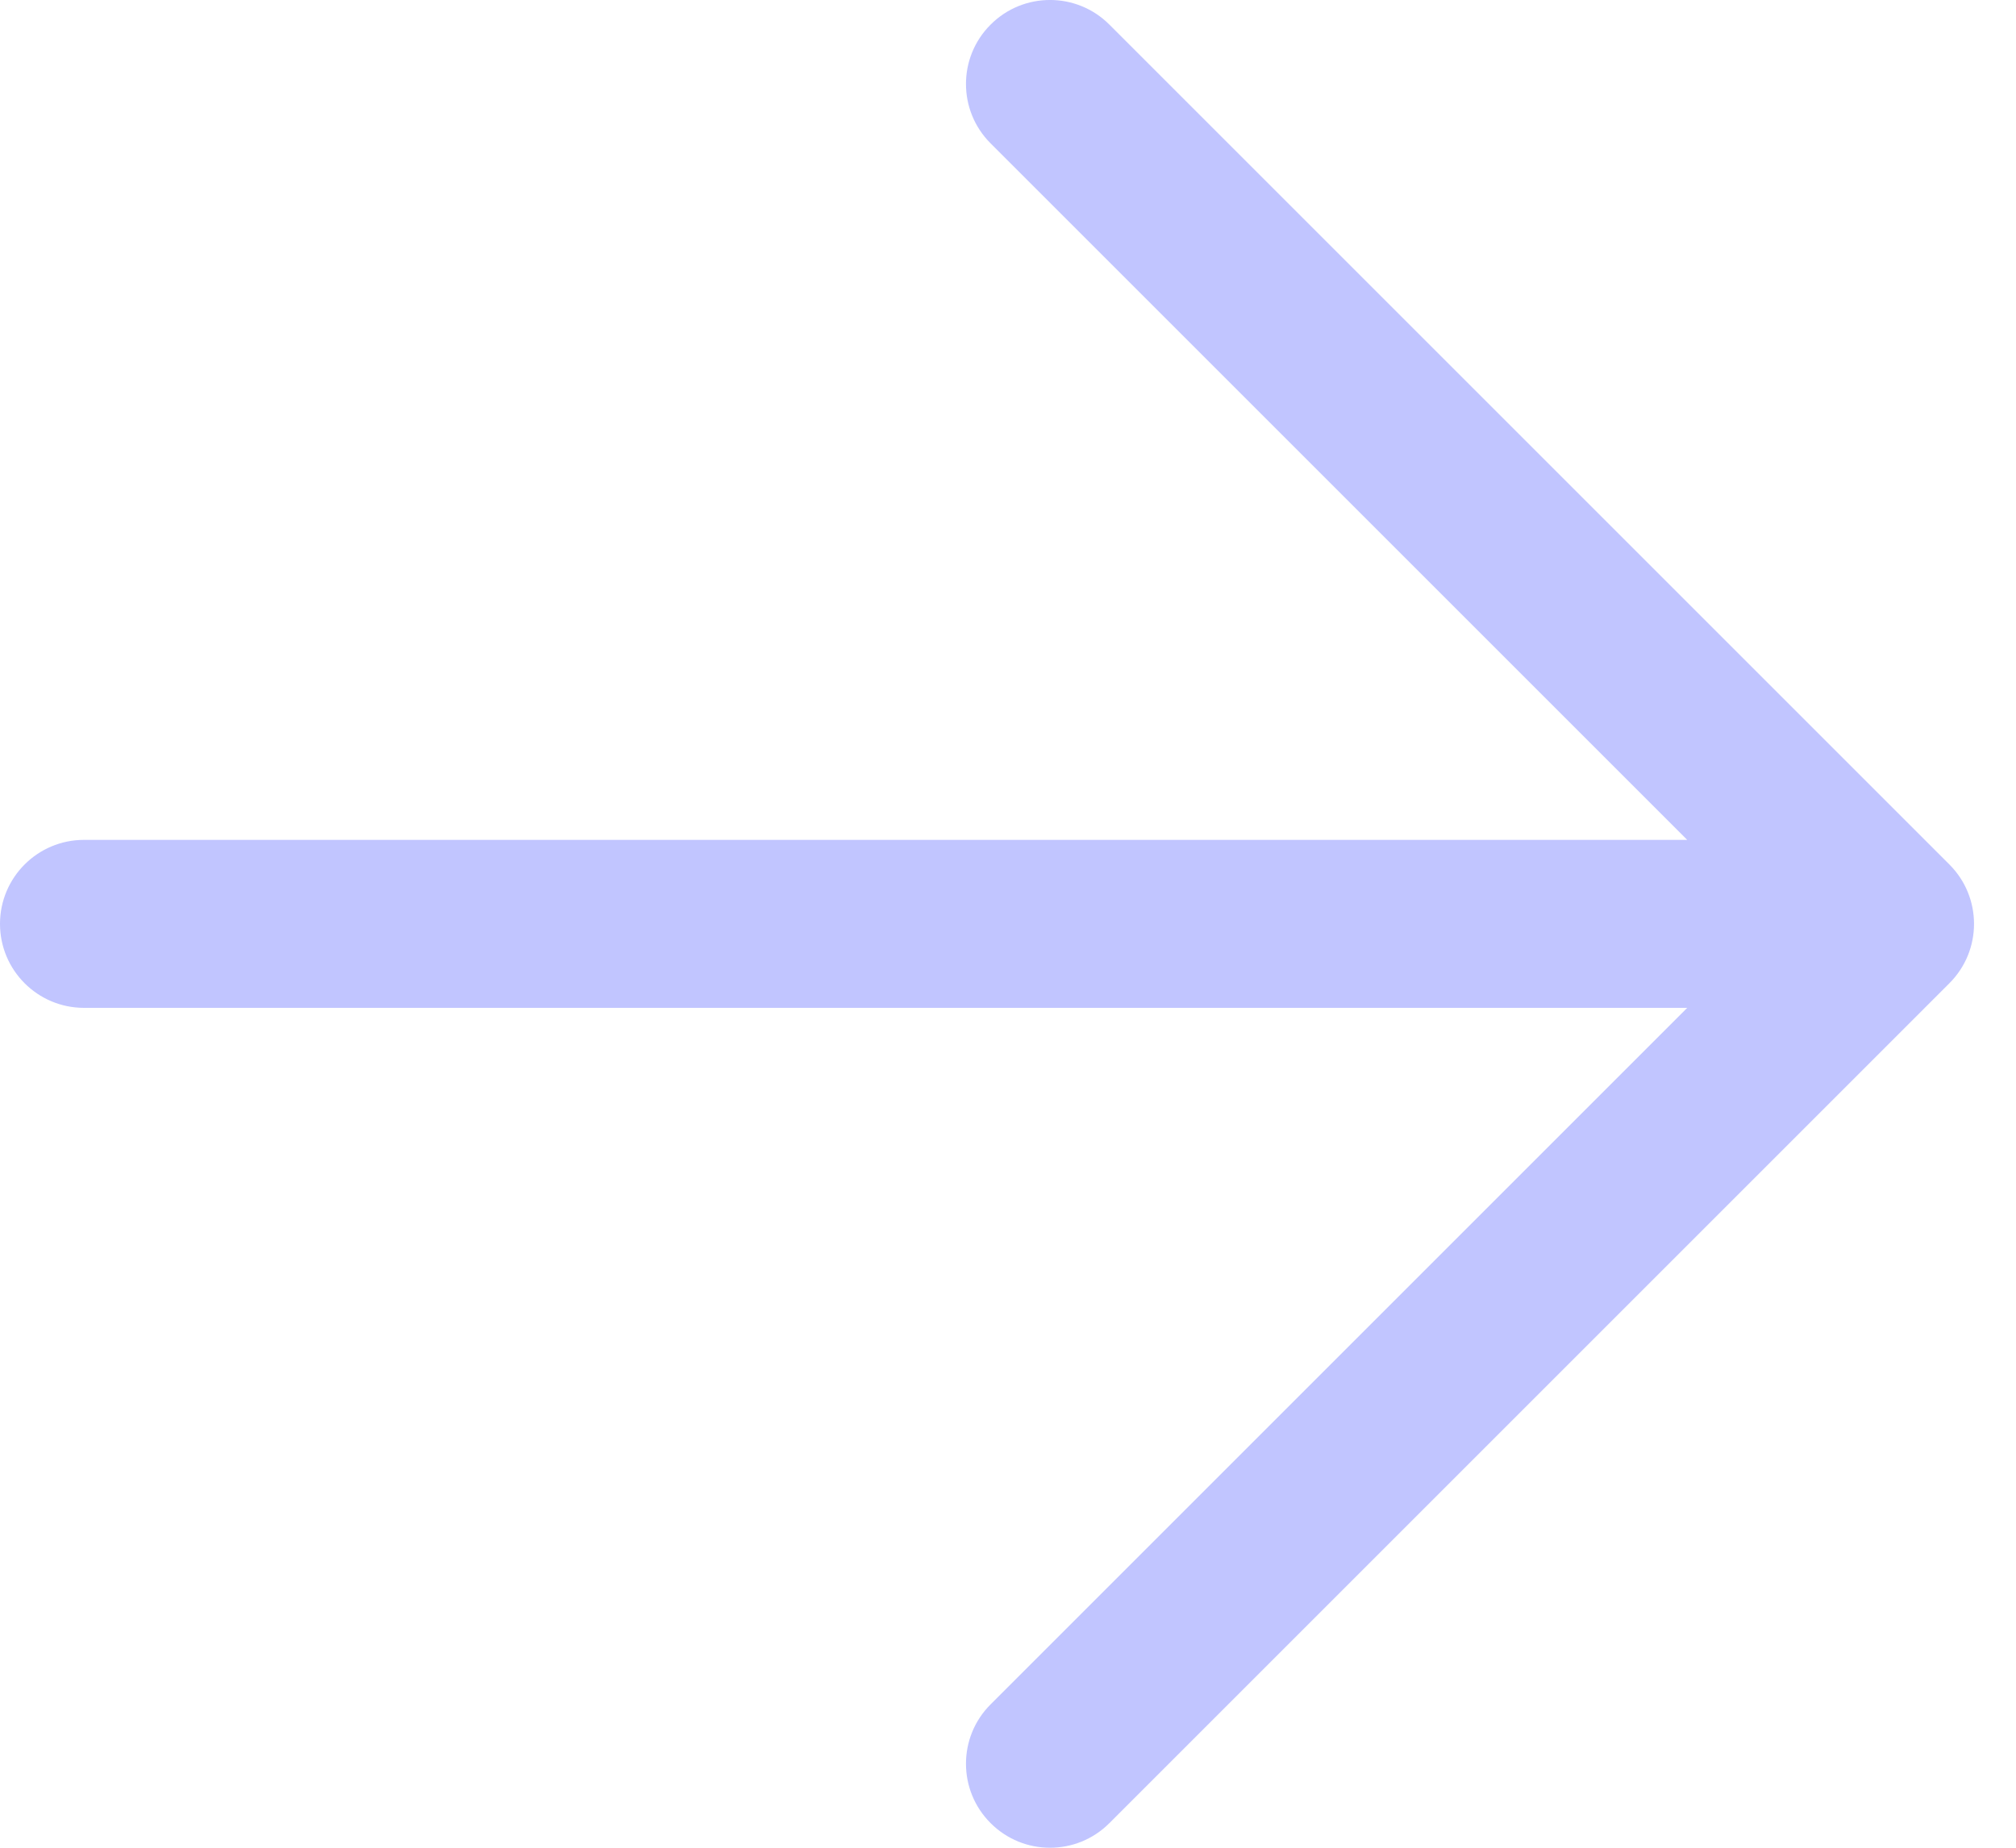
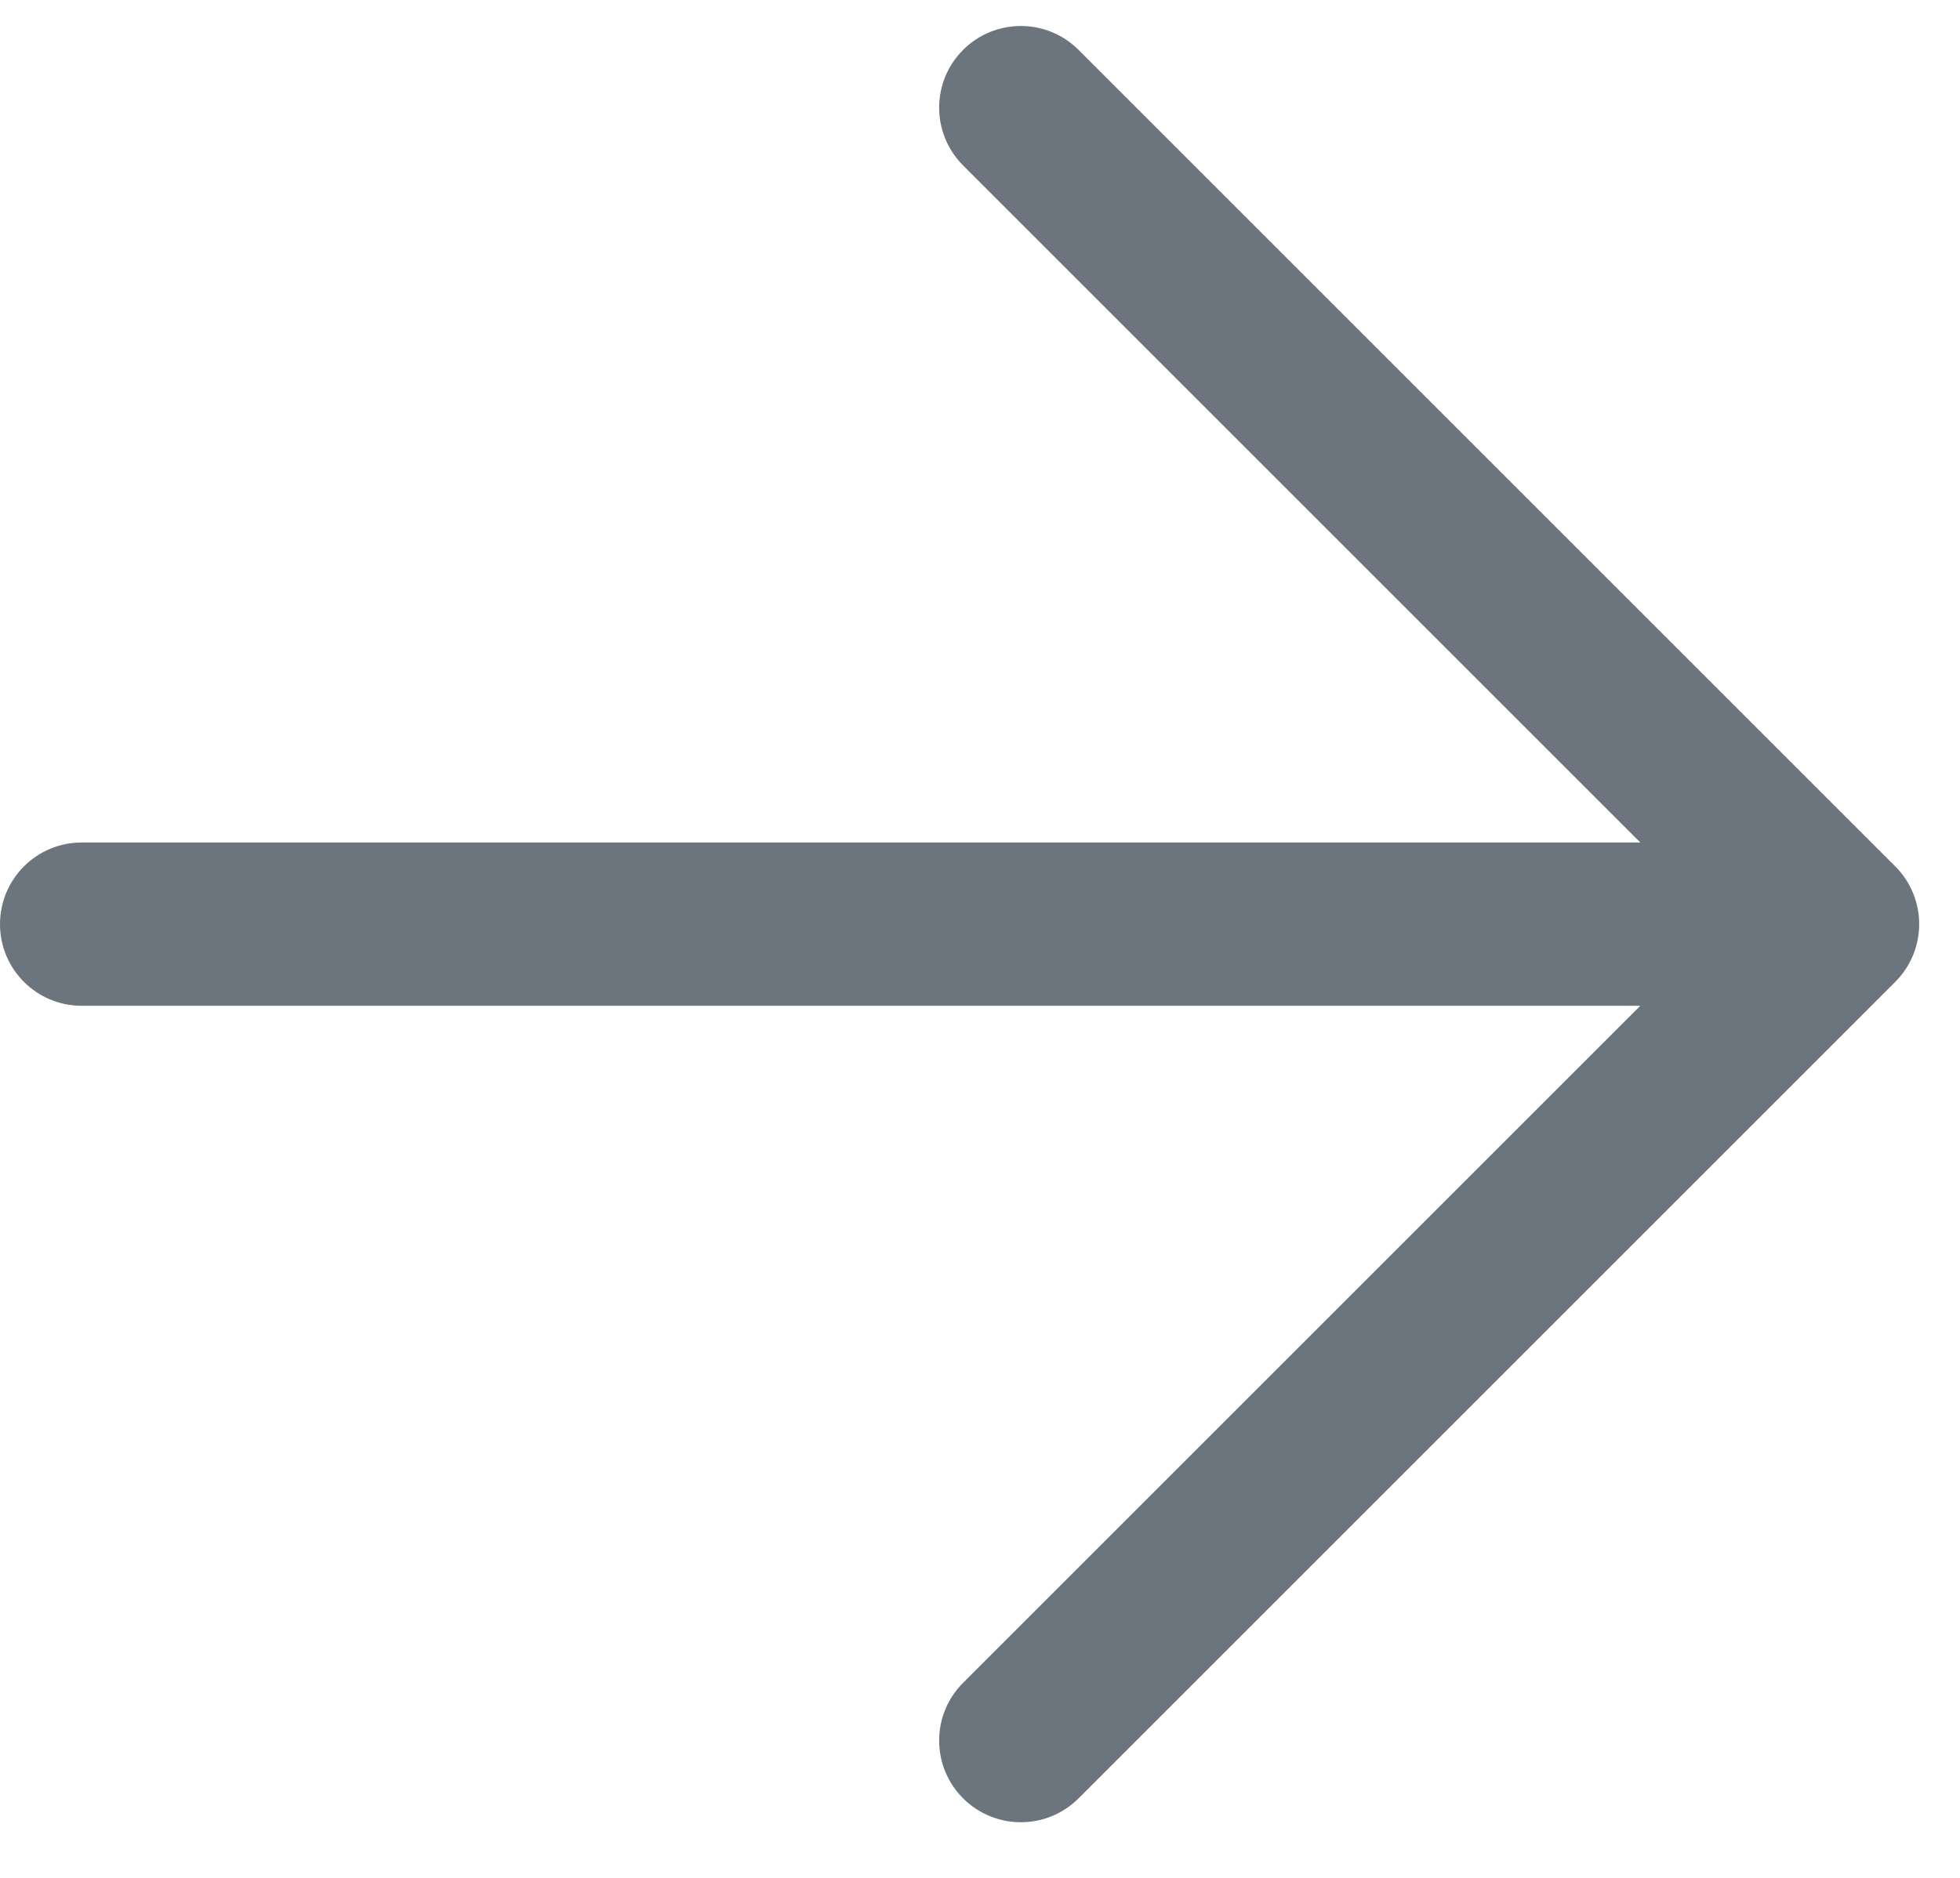
- <svg xmlns="http://www.w3.org/2000/svg" width="24" height="22" viewBox="0 0 24 22" fill="none">
-   <path d="M1 10C0.448 10 0 10.448 0 11C0 11.552 0.448 12 1 12V10ZM22.5 11L23.207 11.707C23.598 11.317 23.598 10.683 23.207 10.293L22.5 11ZM13.207 0.293C12.817 -0.098 12.183 -0.098 11.793 0.293C11.402 0.683 11.402 1.317 11.793 1.707L13.207 0.293ZM11.793 20.293C11.402 20.683 11.402 21.317 11.793 21.707C12.183 22.098 12.817 22.098 13.207 21.707L11.793 20.293ZM1 12H22.5V10H1V12ZM11.793 1.707L21.793 11.707L23.207 10.293L13.207 0.293L11.793 1.707ZM21.793 10.293L11.793 20.293L13.207 21.707L23.207 11.707L21.793 10.293Z" fill="#c1c5ff" />
+ <svg xmlns="http://www.w3.org/2000/svg" width="24" height="23" viewBox="0 0 24 23" fill="none">
+   <path d="M1 10.319C0.448 10.319 0 10.766 0 11.319C0 11.871 0.448 12.319 1 12.319V10.319ZM22.5 11.319L23.207 12.026C23.598 11.635 23.598 11.002 23.207 10.611L22.5 11.319ZM13.207 0.611C12.817 0.221 12.183 0.221 11.793 0.611C11.402 1.002 11.402 1.635 11.793 2.026L13.207 0.611ZM11.793 20.611C11.402 21.002 11.402 21.635 11.793 22.026C12.183 22.416 12.817 22.416 13.207 22.026L11.793 20.611ZM1 12.319H22.5V10.319H1V12.319ZM11.793 2.026L21.793 12.026L23.207 10.611L13.207 0.611L11.793 2.026ZM21.793 10.611L11.793 20.611L13.207 22.026L23.207 12.026L21.793 10.611Z" fill="#6C757D" />
</svg>
